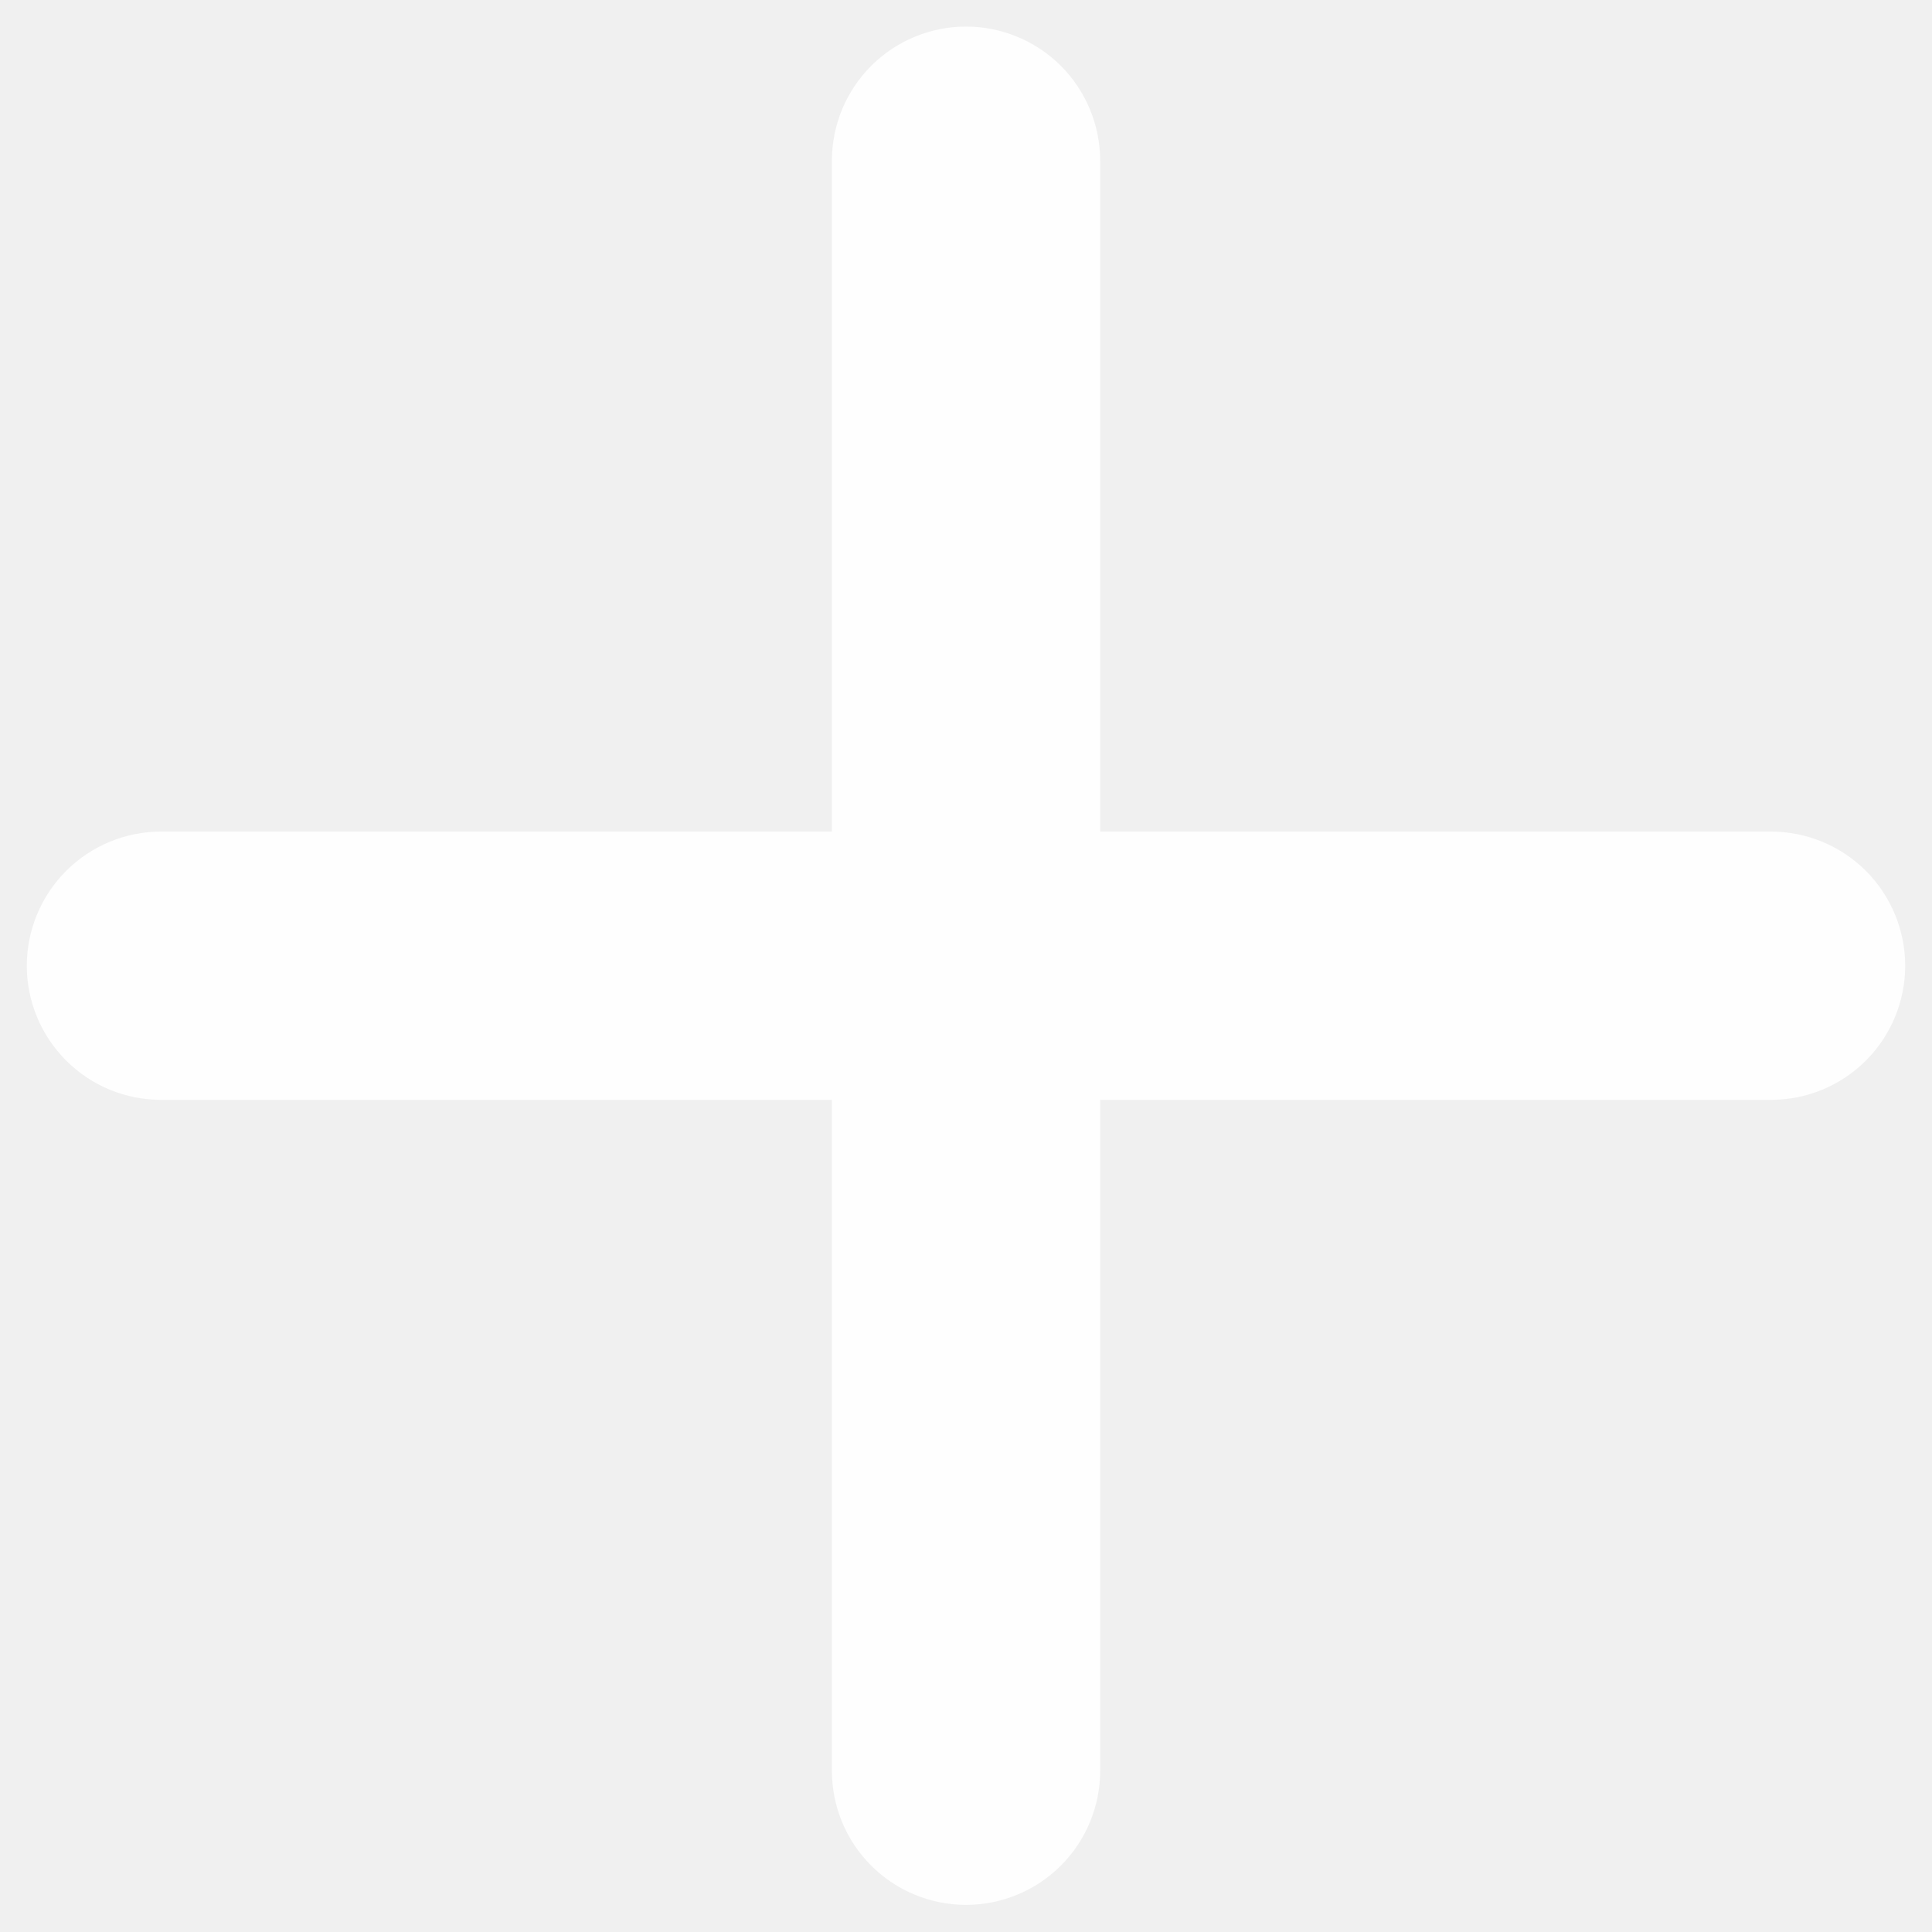
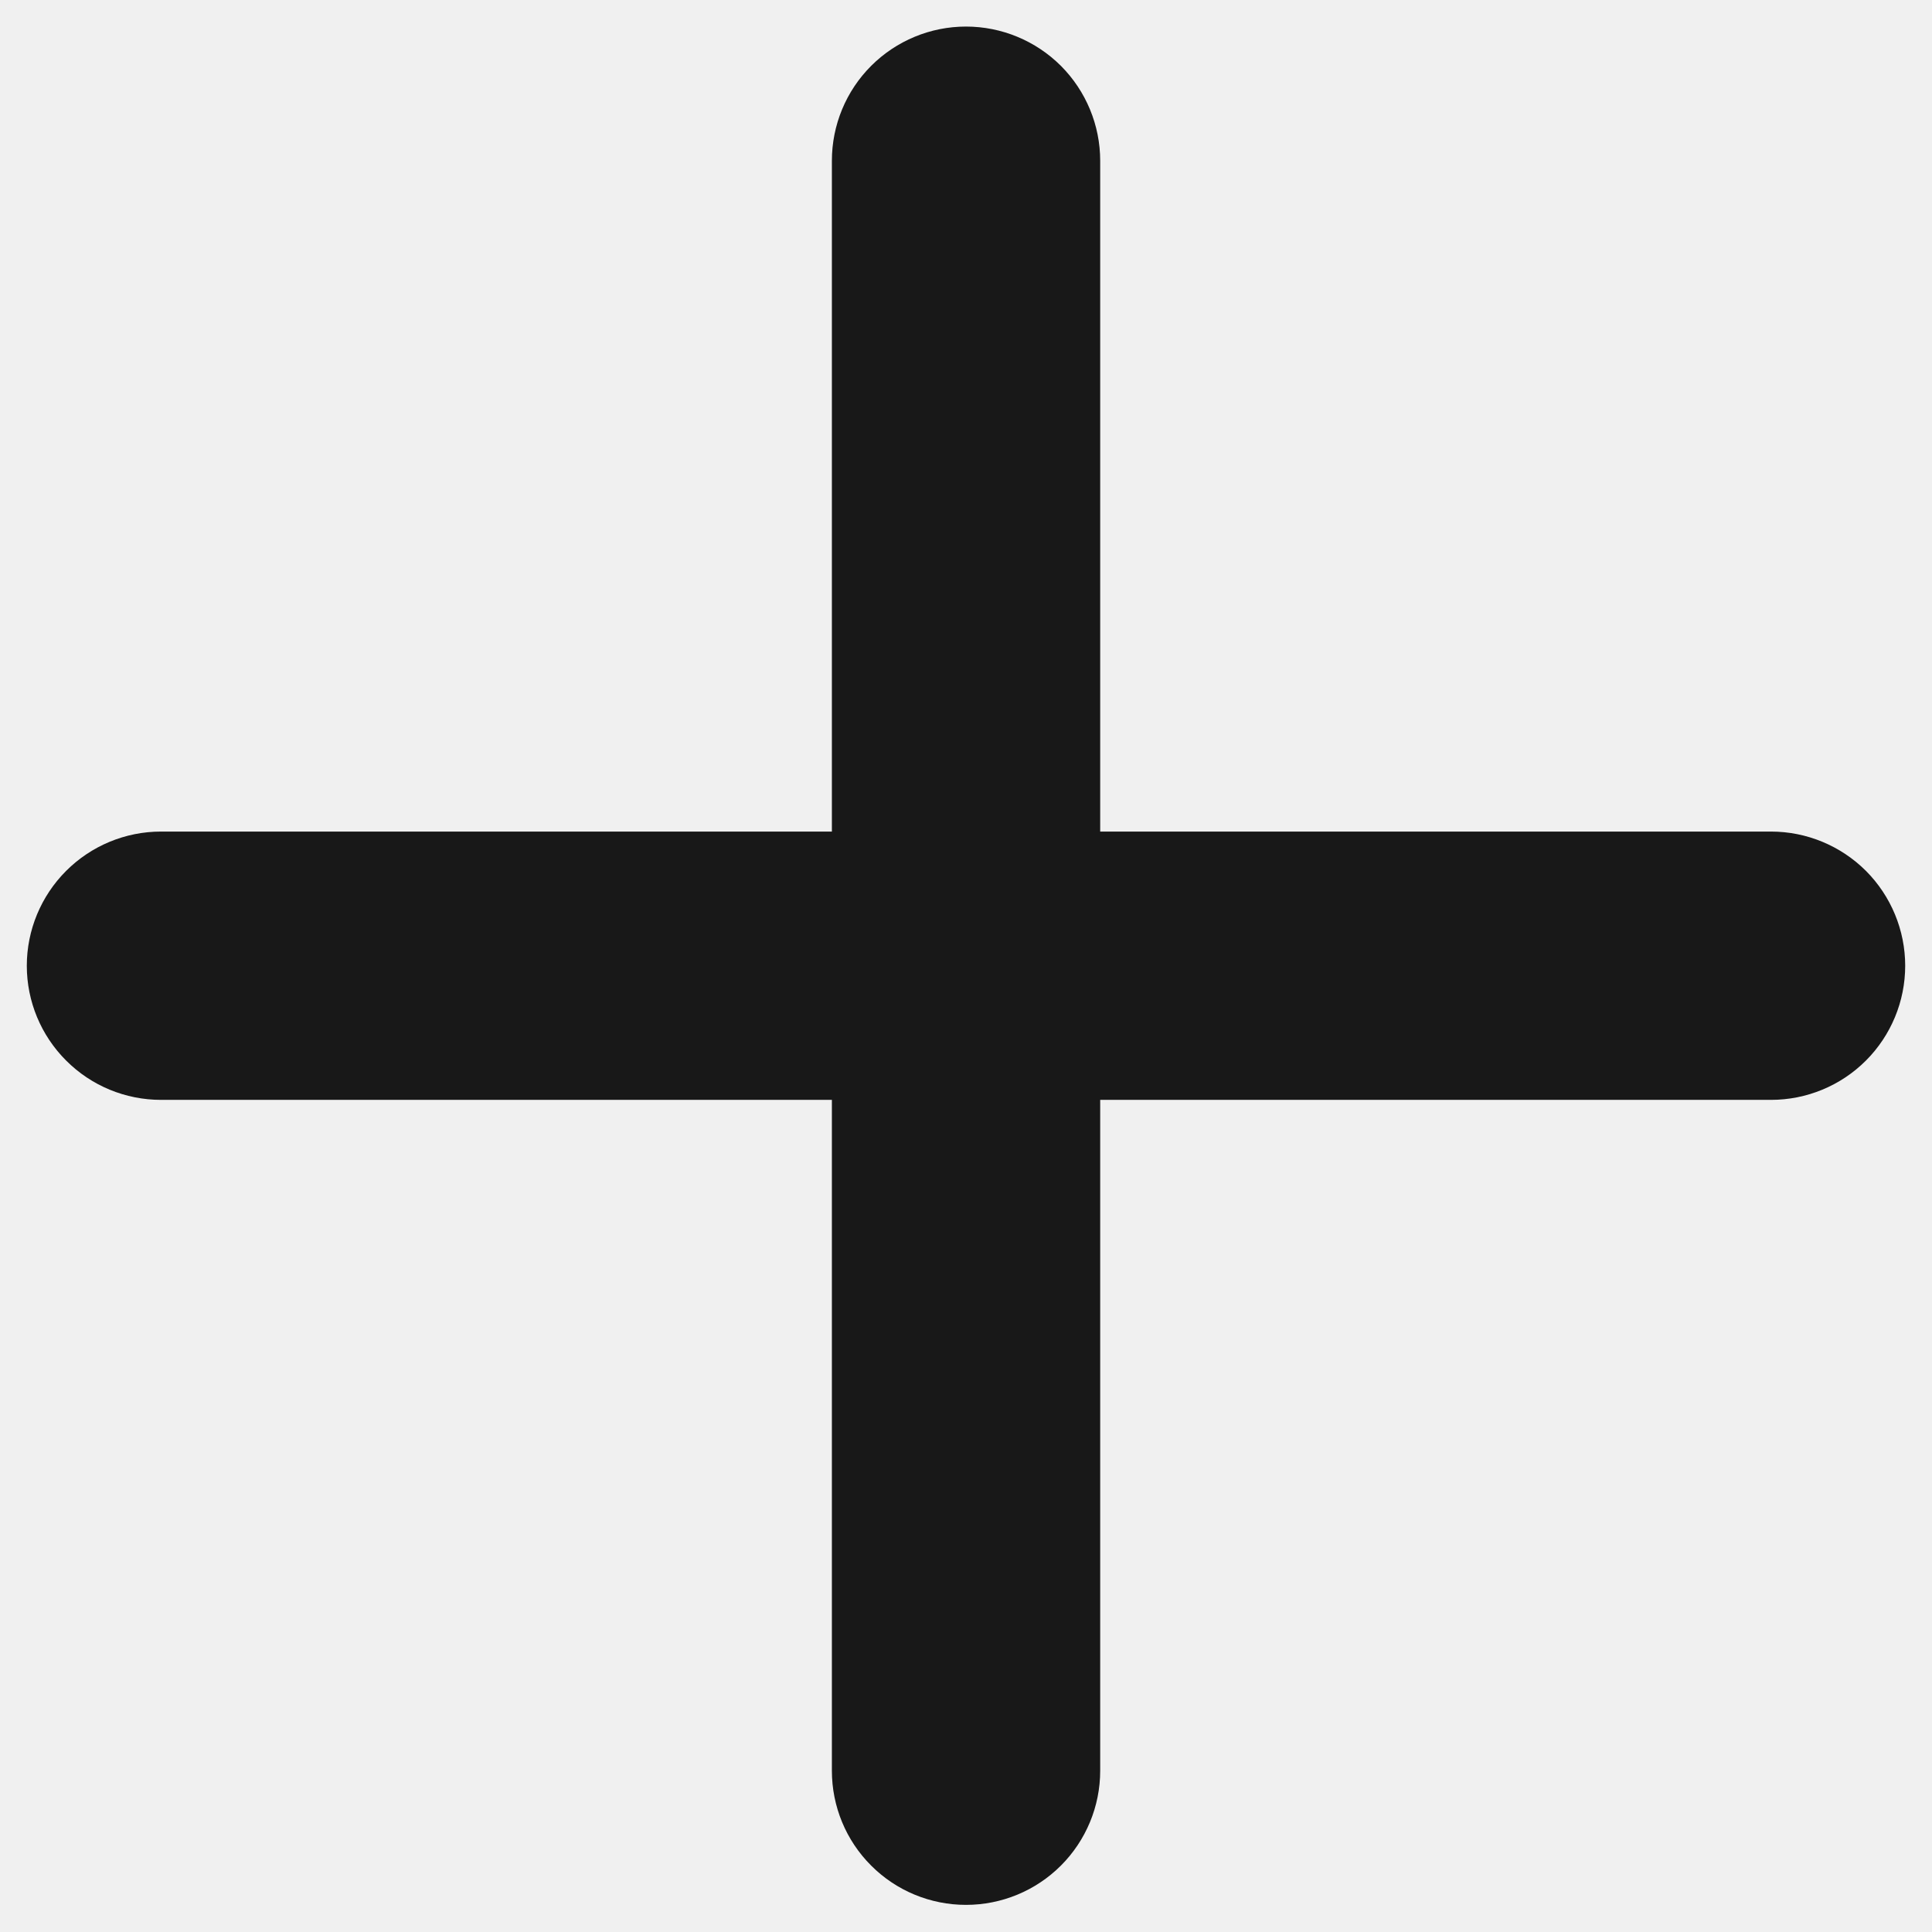
<svg xmlns="http://www.w3.org/2000/svg" width="24" height="24" viewBox="0 0 24 24" fill="currentColor">
-   <path d="M22 13.663H13.667V21.997C13.667 22.439 13.491 22.863 13.179 23.175C12.866 23.488 12.442 23.663 12 23.663C11.558 23.663 11.134 23.488 10.822 23.175C10.509 22.863 10.334 22.439 10.334 21.997V13.663H2C1.558 13.663 1.134 13.488 0.822 13.175C0.509 12.863 0.333 12.439 0.333 11.997C0.333 11.555 0.509 11.131 0.822 10.818C1.134 10.506 1.558 10.33 2 10.33H10.334V1.997C10.334 1.555 10.509 1.131 10.822 0.818C11.134 0.506 11.558 0.33 12 0.33C12.442 0.33 12.866 0.506 13.179 0.818C13.491 1.131 13.667 1.555 13.667 1.997V10.33H22C22.442 10.33 22.866 10.506 23.179 10.818C23.491 11.131 23.667 11.555 23.667 11.997C23.667 12.439 23.491 12.863 23.179 13.175C22.866 13.488 22.442 13.663 22 13.663Z" fill="white" fill-opacity="0.9" />
+   <path d="M22 13.663H13.667V21.997C13.667 22.439 13.491 22.863 13.179 23.175C12.866 23.488 12.442 23.663 12 23.663C11.558 23.663 11.134 23.488 10.822 23.175C10.509 22.863 10.334 22.439 10.334 21.997V13.663H2C1.558 13.663 1.134 13.488 0.822 13.175C0.509 12.863 0.333 12.439 0.333 11.997C0.333 11.555 0.509 11.131 0.822 10.818C1.134 10.506 1.558 10.33 2 10.33H10.334V1.997C10.334 1.555 10.509 1.131 10.822 0.818C11.134 0.506 11.558 0.33 12 0.33C12.442 0.33 12.866 0.506 13.179 0.818C13.491 1.131 13.667 1.555 13.667 1.997V10.33H22C22.442 10.33 22.866 10.506 23.179 10.818C23.491 11.131 23.667 11.555 23.667 11.997C23.667 12.439 23.491 12.863 23.179 13.175C22.866 13.488 22.442 13.663 22 13.663Z" fill="currentColor" fill-opacity="0.9" />
</svg>
